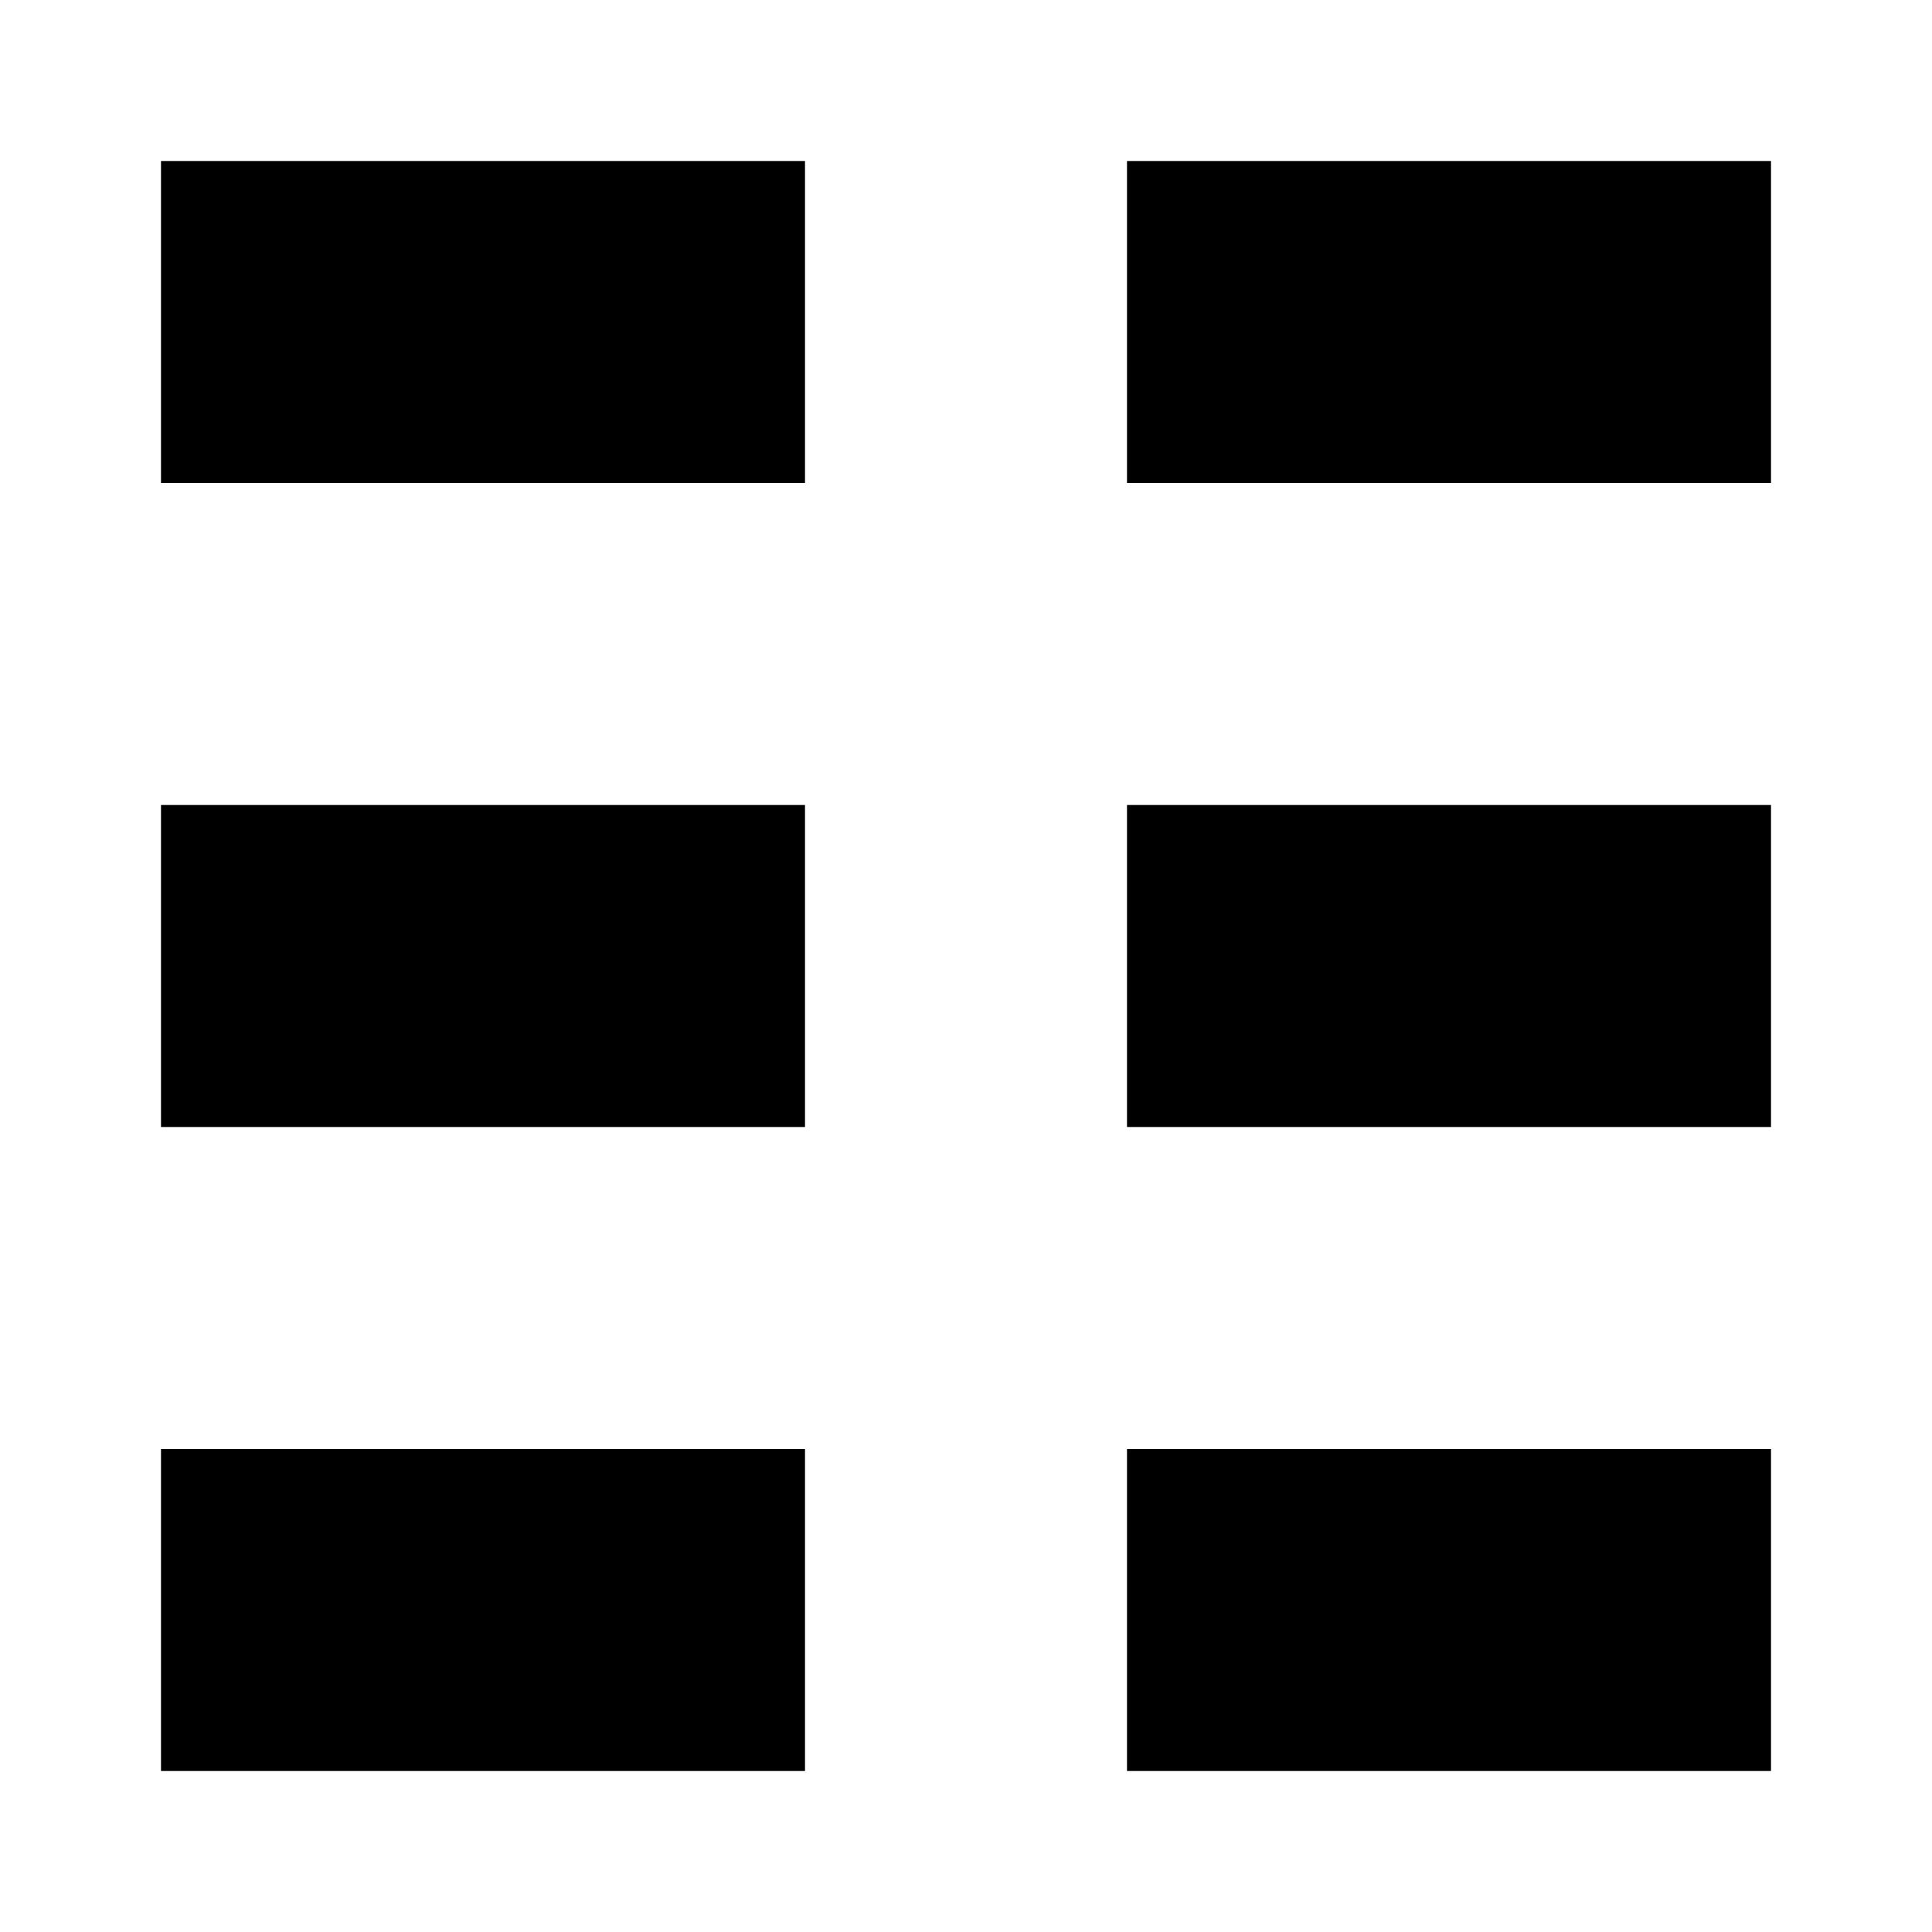
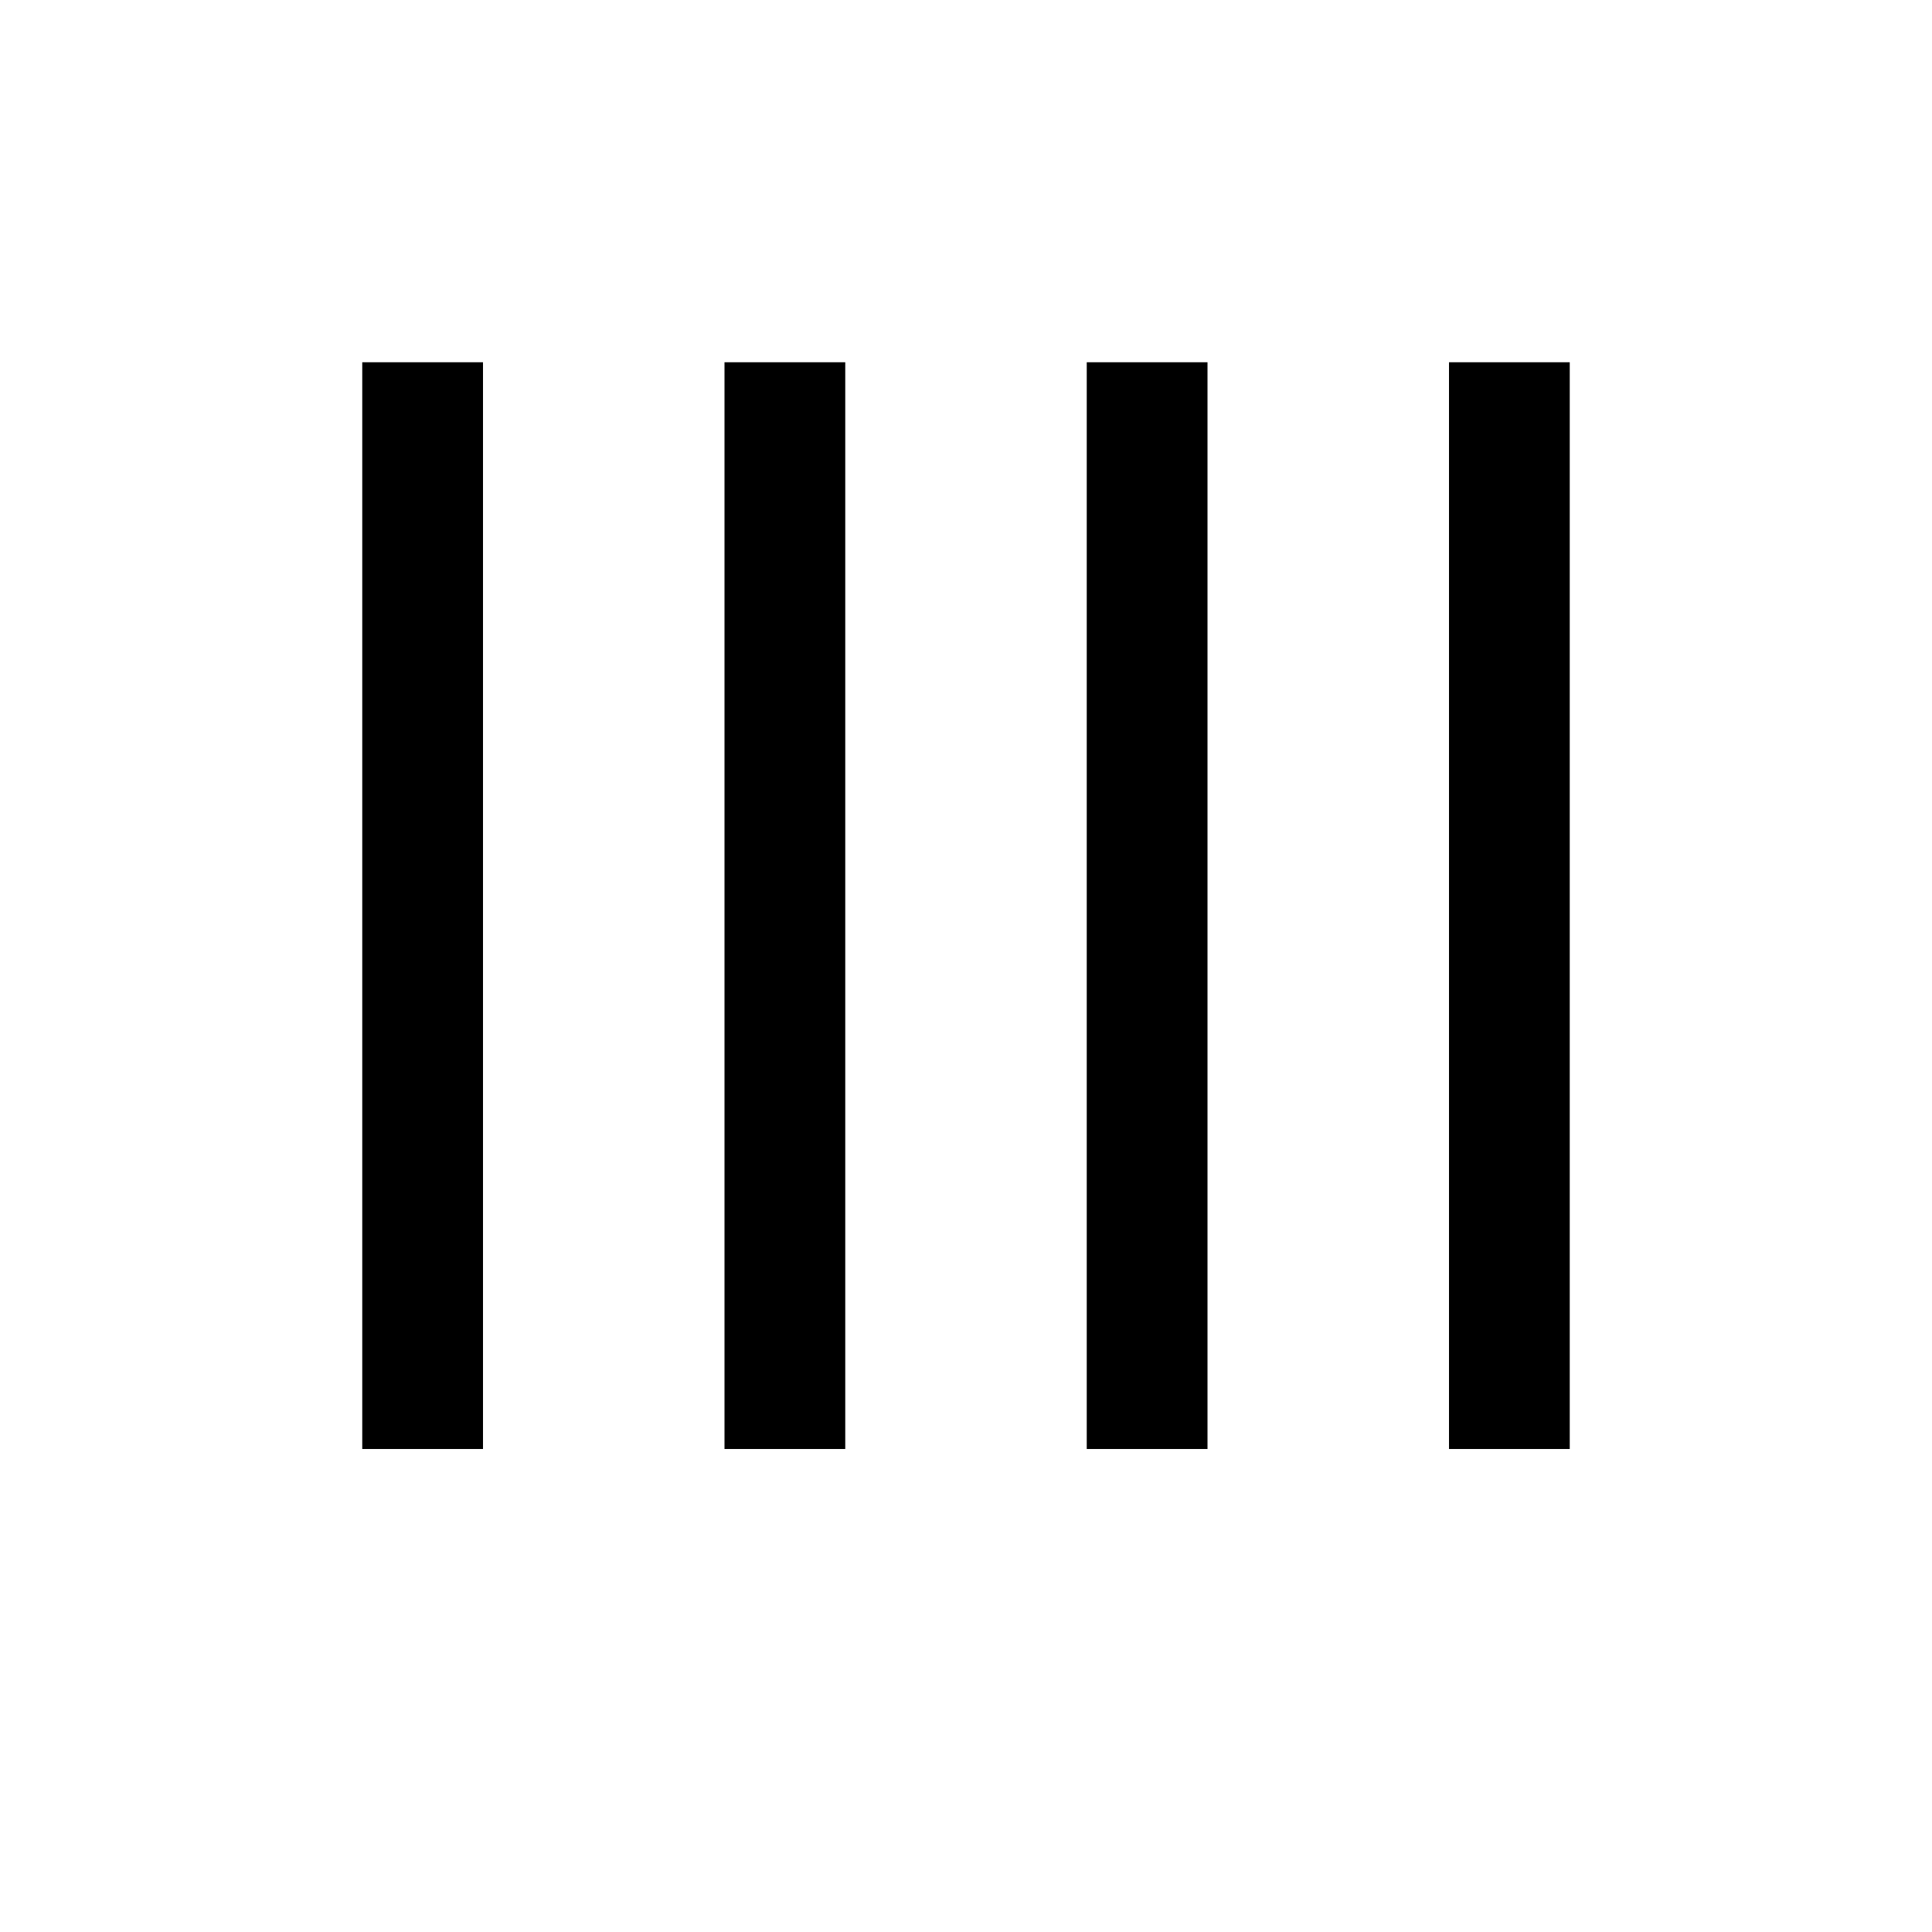
- <svg xmlns="http://www.w3.org/2000/svg" width="12px" height="12px" viewBox="0 0 12 12" version="1.1">
+ <svg xmlns="http://www.w3.org/2000/svg" width="16px" height="16px" viewBox="0 0 16 16" version="1.1">
  <defs />
-   <g id="Icons" stroke="none" stroke-width="1" fill="none" fill-rule="evenodd">
-     <g id="columns" fill="#000000">
-       <rect id="Rectangle-10" x="1" y="1" width="4" height="2" />
-       <rect id="Rectangle-10-Copy-2" x="7" y="1" width="4" height="2" />
-       <rect id="Rectangle-10-Copy" x="1" y="5" width="4" height="2" />
-       <rect id="Rectangle-10-Copy-3" x="7" y="5" width="4" height="2" />
-       <rect id="Rectangle-10-Copy-5" x="1" y="9" width="4" height="2" />
-       <rect id="Rectangle-10-Copy-4" x="7" y="9" width="4" height="2" />
+   <g id="Icons" stroke="none" stroke-width="1" fill="none" fill-rule="evenodd" stroke-linecap="square">
+     <g id="columns" stroke="#000000">
+       <path d="M6.5,3.5 L6.5,11.5" id="Line-12-Copy" />
+       <path d="M9.5,3.5 L9.5,11.5" id="Line-12-Copy-2" />
+       <path d="M12.5,3.5 L12.5,11.5" id="Line-12-Copy-3" />
+       <path d="M3.5,3.5 L3.5,11.5" id="Line-12" />
    </g>
  </g>
</svg>
